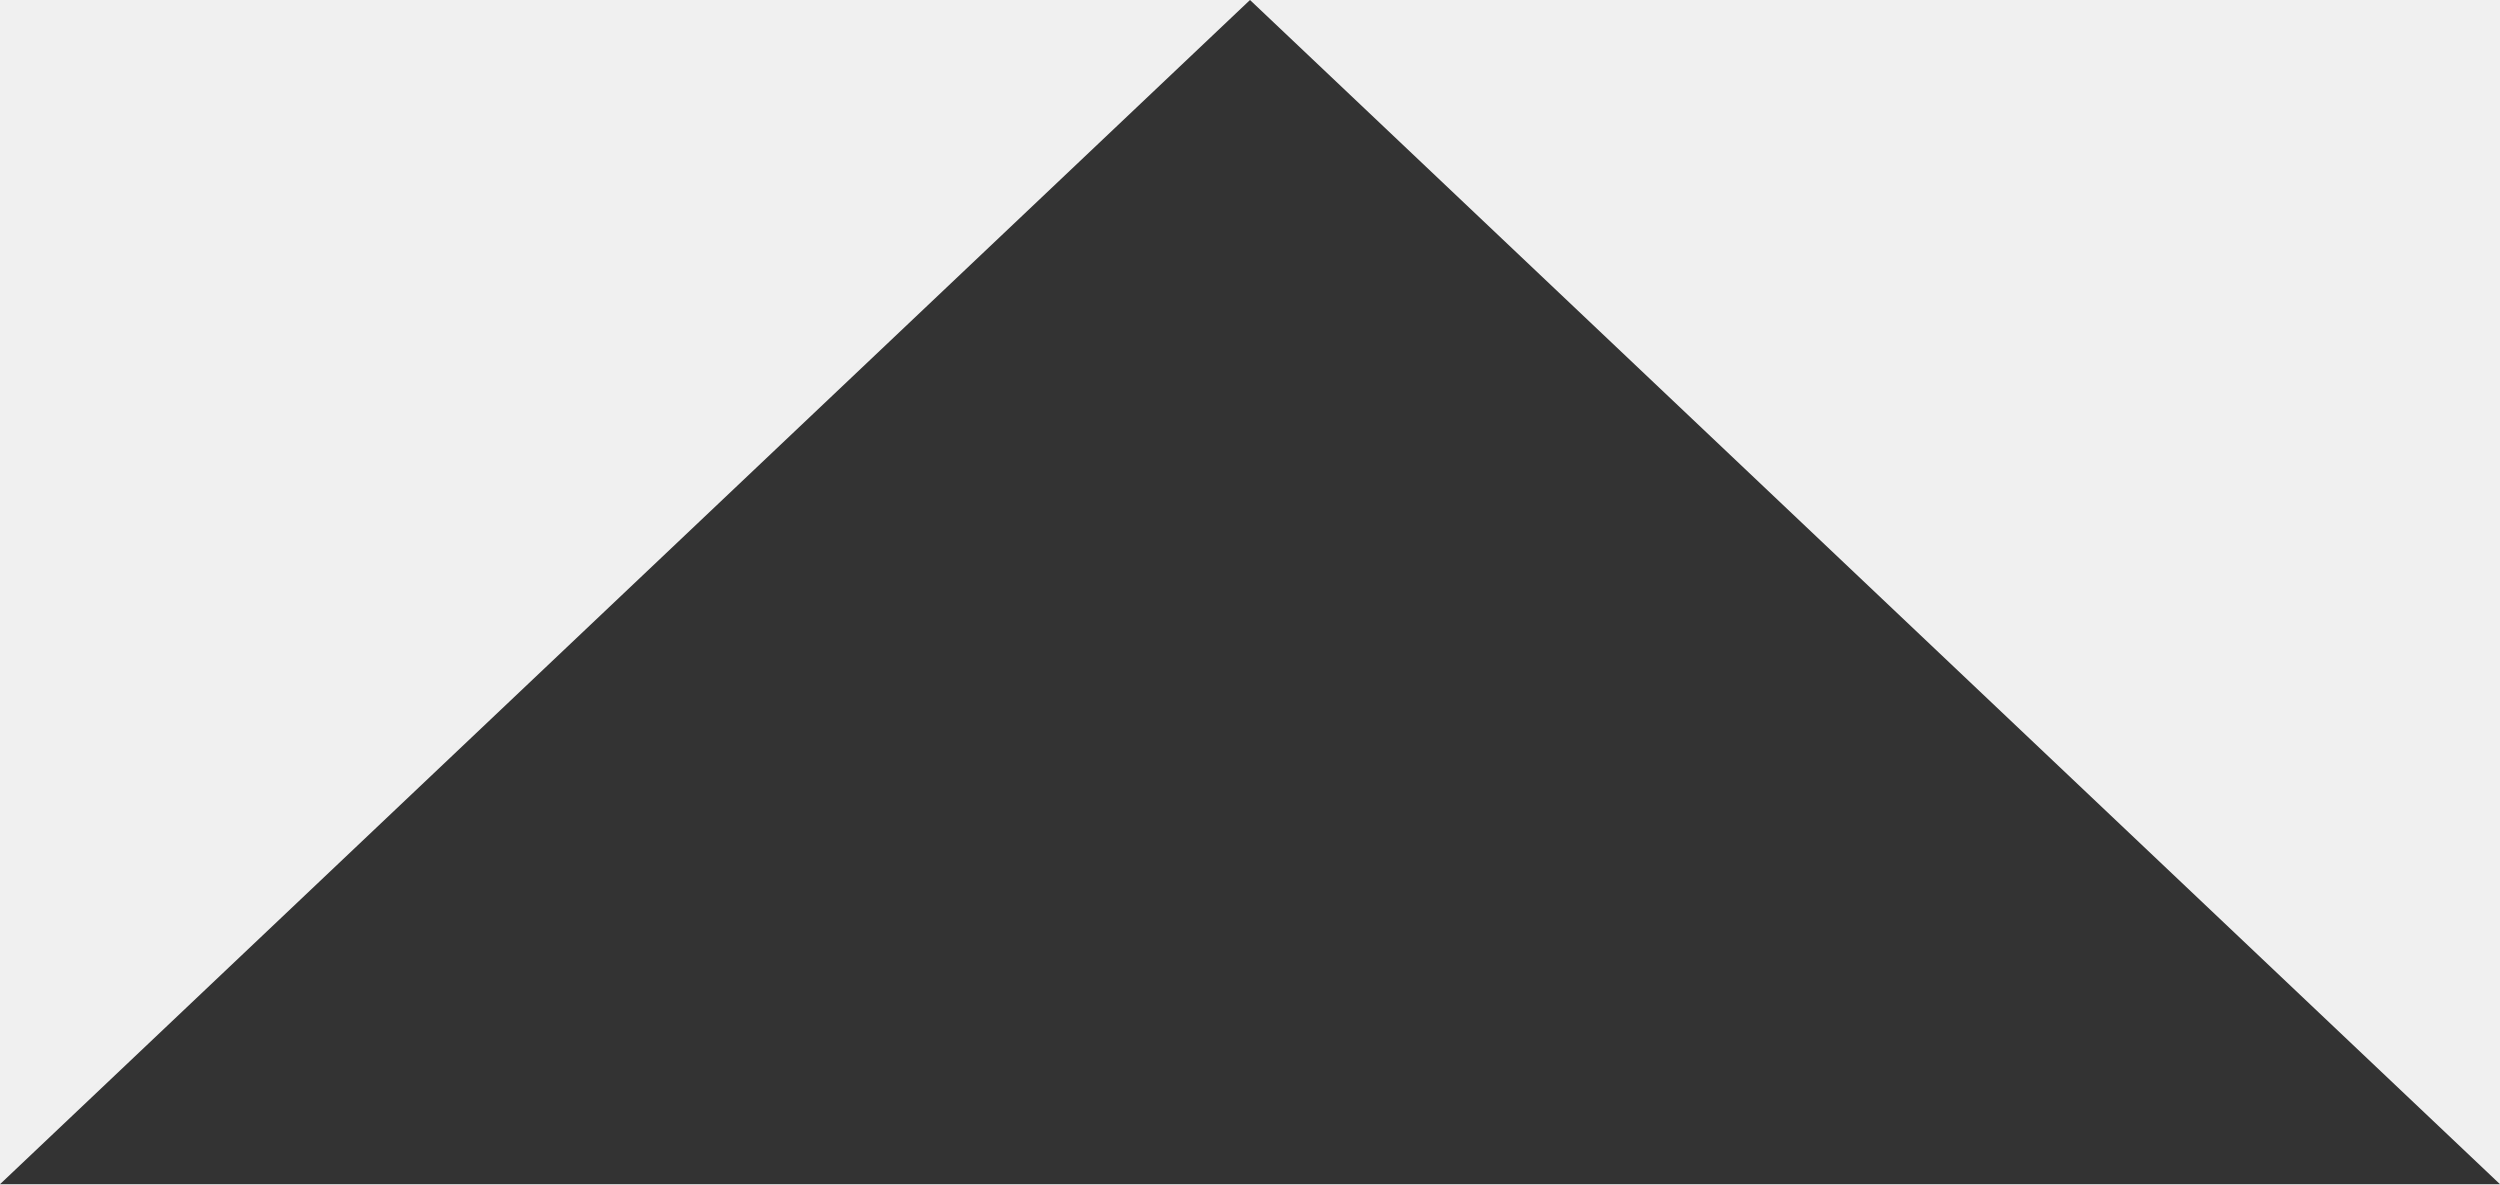
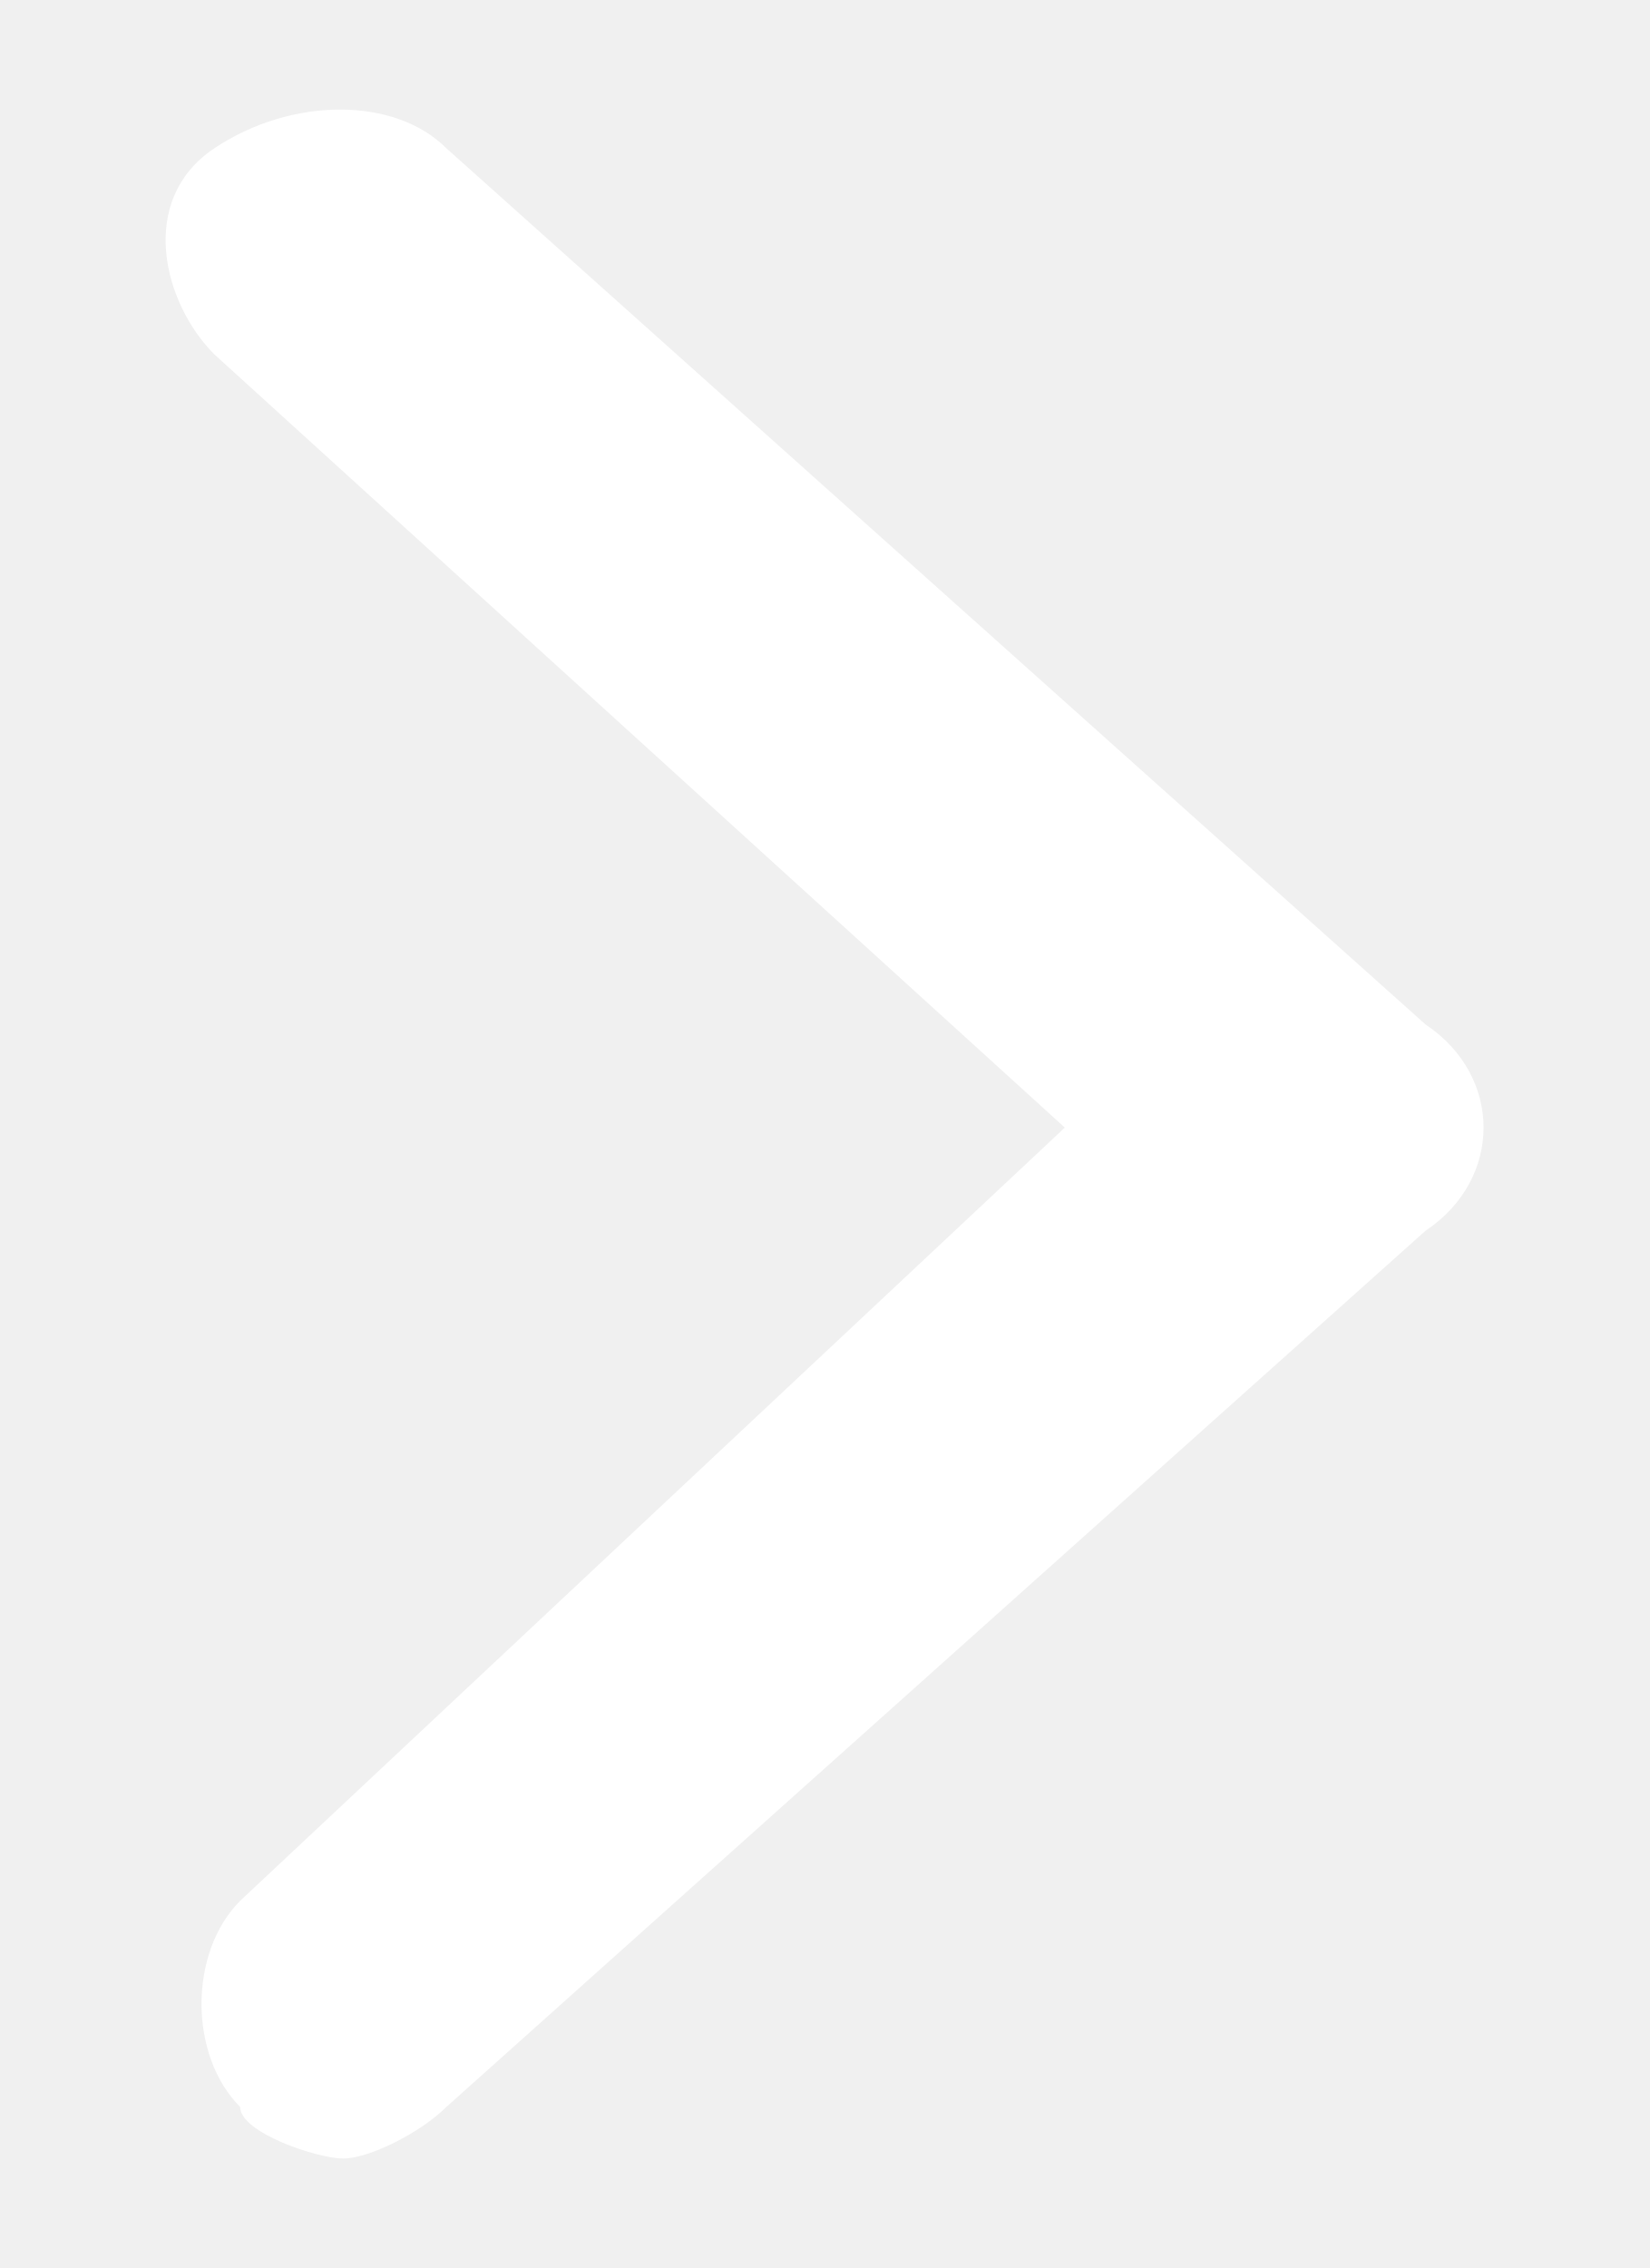
- <svg xmlns="http://www.w3.org/2000/svg" width="19" height="9" viewBox="0 0 19 9" fill="none">
-   <g clip-path="url(#clip0_52971_321)">
-     <path d="M9.5 0L19 9H0L9.5 0Z" fill="#333333" />
-   </g>
-   <defs>
-     <clipPath id="clip0_52971_321">
-       <rect width="19" height="9" fill="white" />
-     </clipPath>
-   </defs>
+ <svg xmlns="http://www.w3.org/2000/svg" width="8" height="11" viewBox="0 0 8 11" fill="none">
+   <path d="M6.915 4.969L2.165 0.719C1.915 0.469 1.415 0.469 1.04 0.719C0.665 0.969 0.79 1.469 1.04 1.719L5.165 5.469L1.165 9.219C0.915 9.469 0.915 9.969 1.165 10.219C1.165 10.344 1.54 10.469 1.665 10.469C1.79 10.469 2.04 10.344 2.165 10.219L6.915 5.969C7.29 5.719 7.29 5.219 6.915 4.969Z" fill="white" />
</svg>
